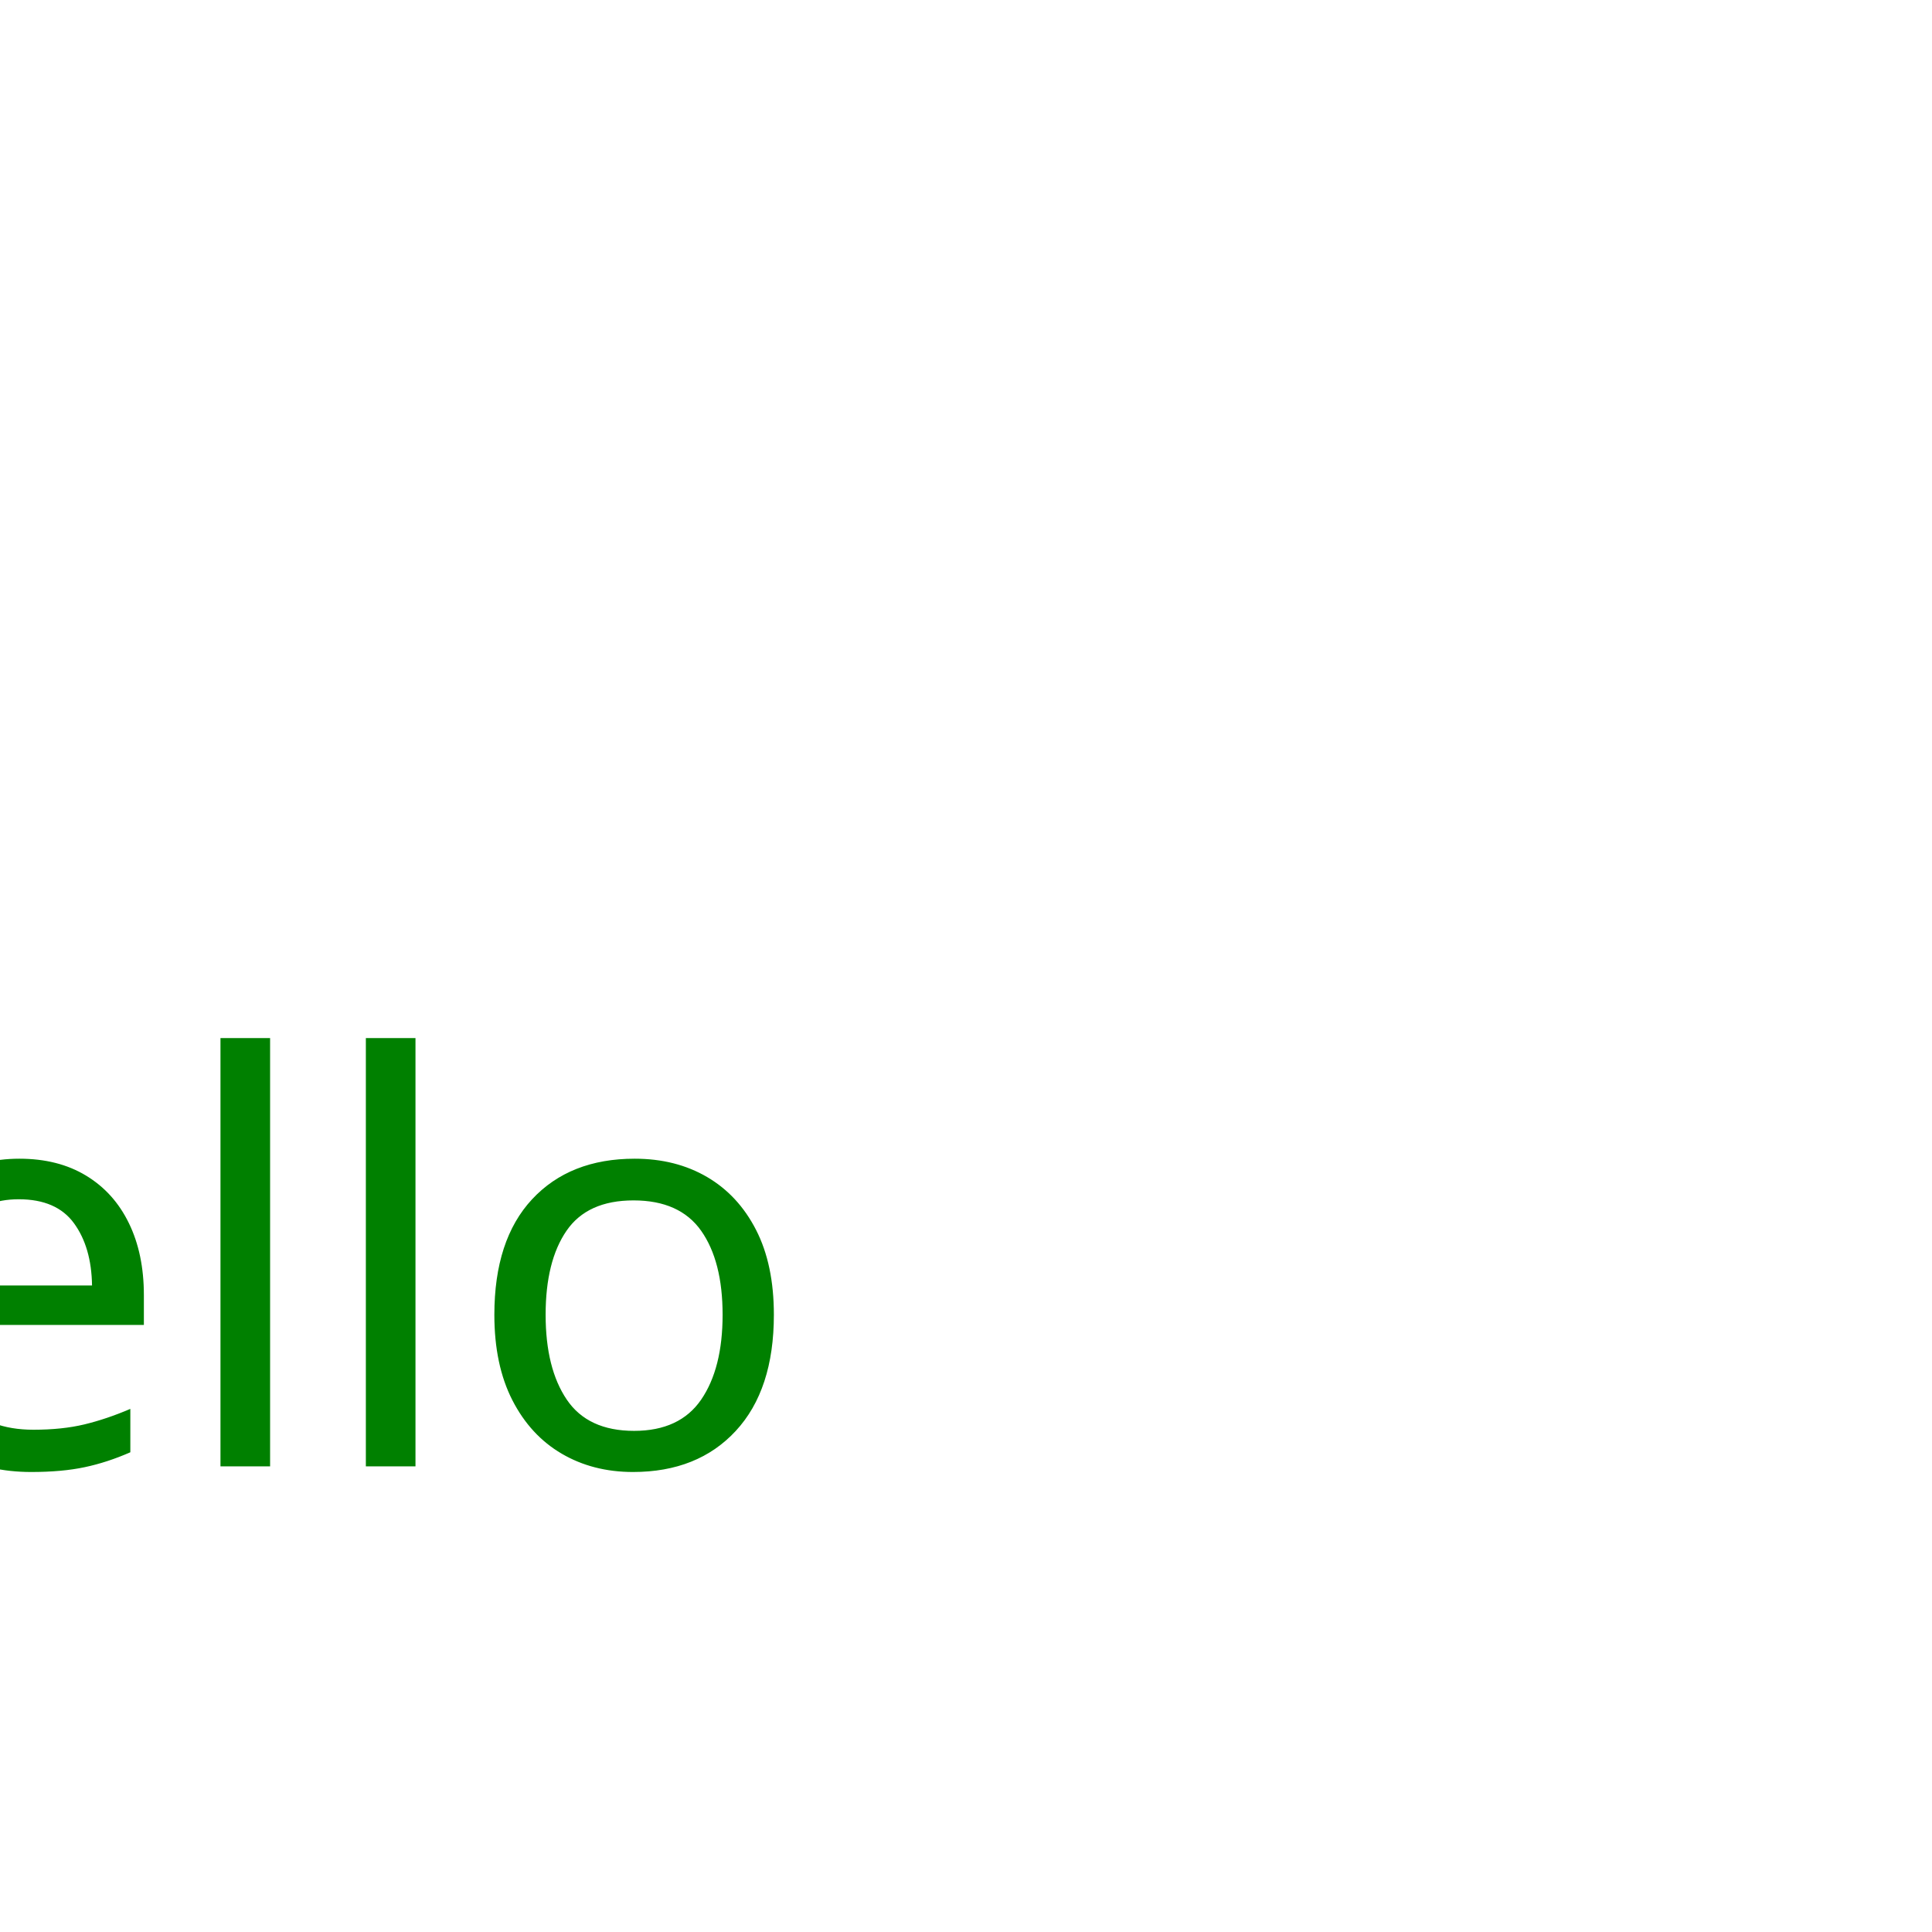
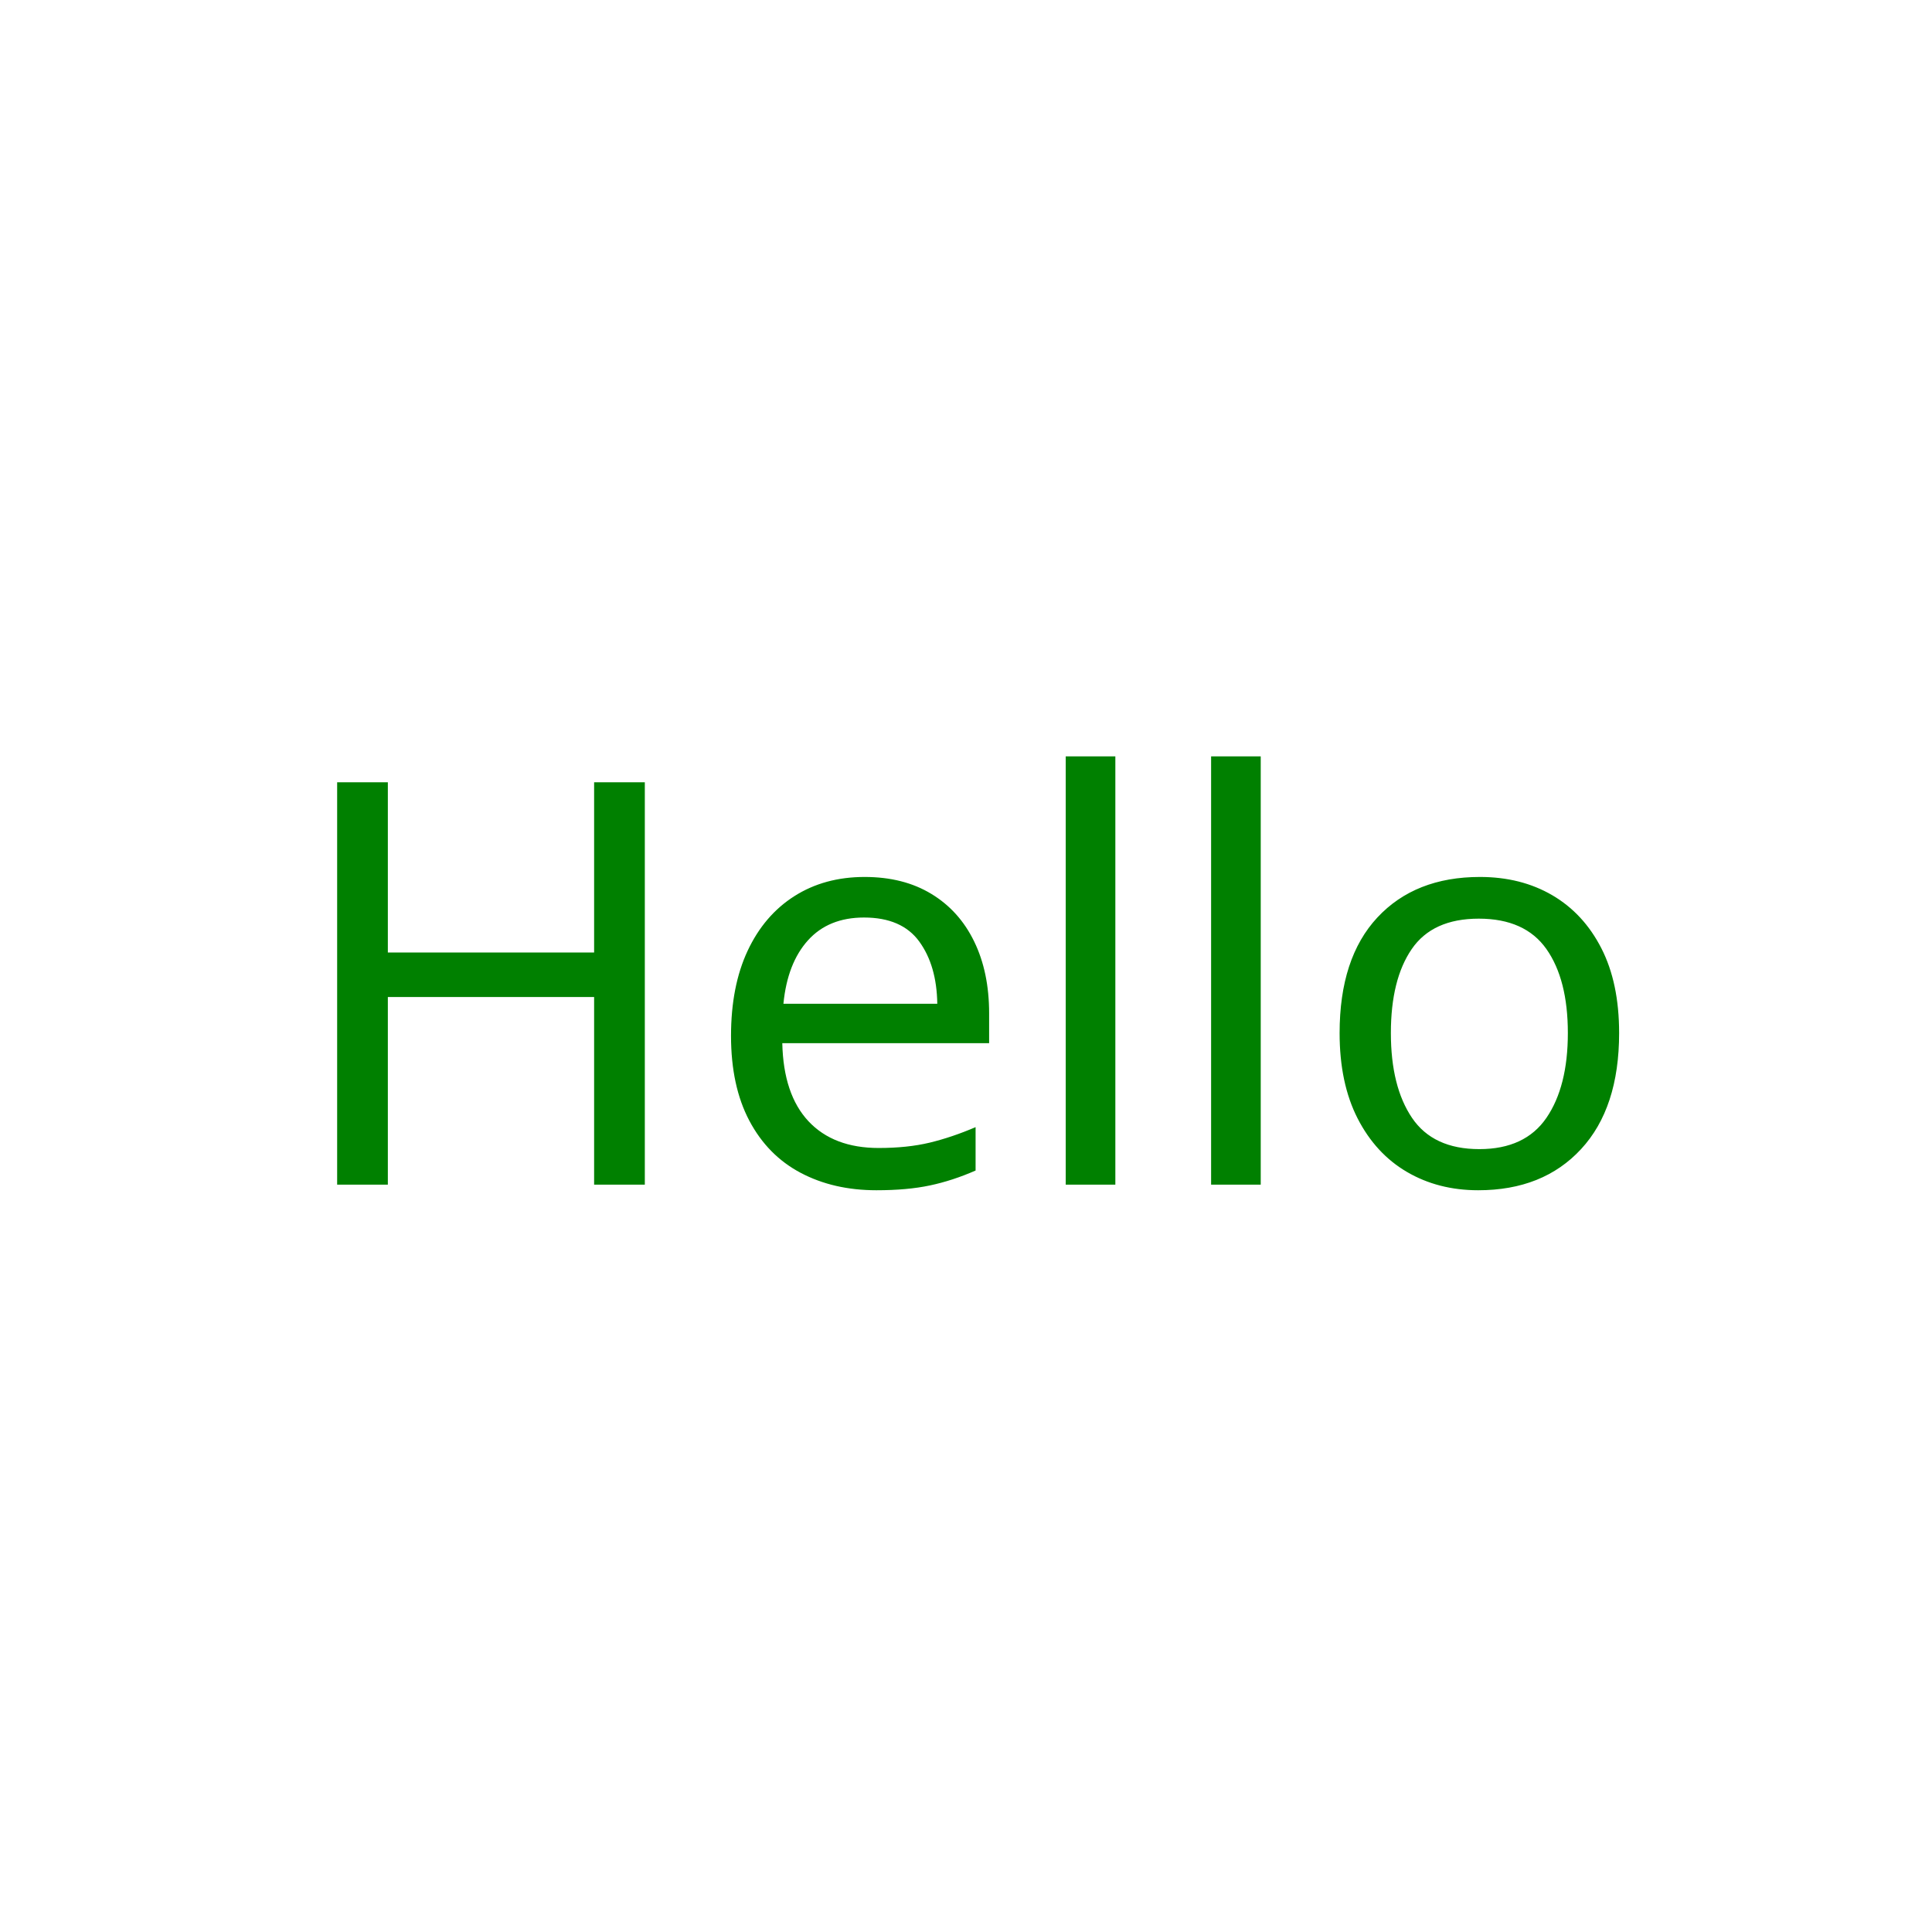
<svg xmlns="http://www.w3.org/2000/svg" width="640" height="640" viewBox="0 0 640 640">
-   <text data-type="text" data-label="Hello" data-x="0" data-y="0" x="40" y="413.333" fill="green" font-size="186.667" font-family="sans-serif" text-anchor="middle" dominant-baseline="central">Hello</text>
+   <text data-type="text" data-label="Hello" data-x="0" data-y="0" x="320" y="320" fill="green" font-size="186.667" font-family="sans-serif" text-anchor="middle" dominant-baseline="central">Hello</text>
  <g id="crosshair" style="display: none">
    <line id="crosshair-h" y1="0" y2="640" stroke="#666" stroke-width="0.5" />
    <line id="crosshair-v" x1="0" x2="640" stroke="#666" stroke-width="0.5" />
    <text id="coordinates" font-family="monospace" font-size="12" fill="#666" />
  </g>
</svg>
